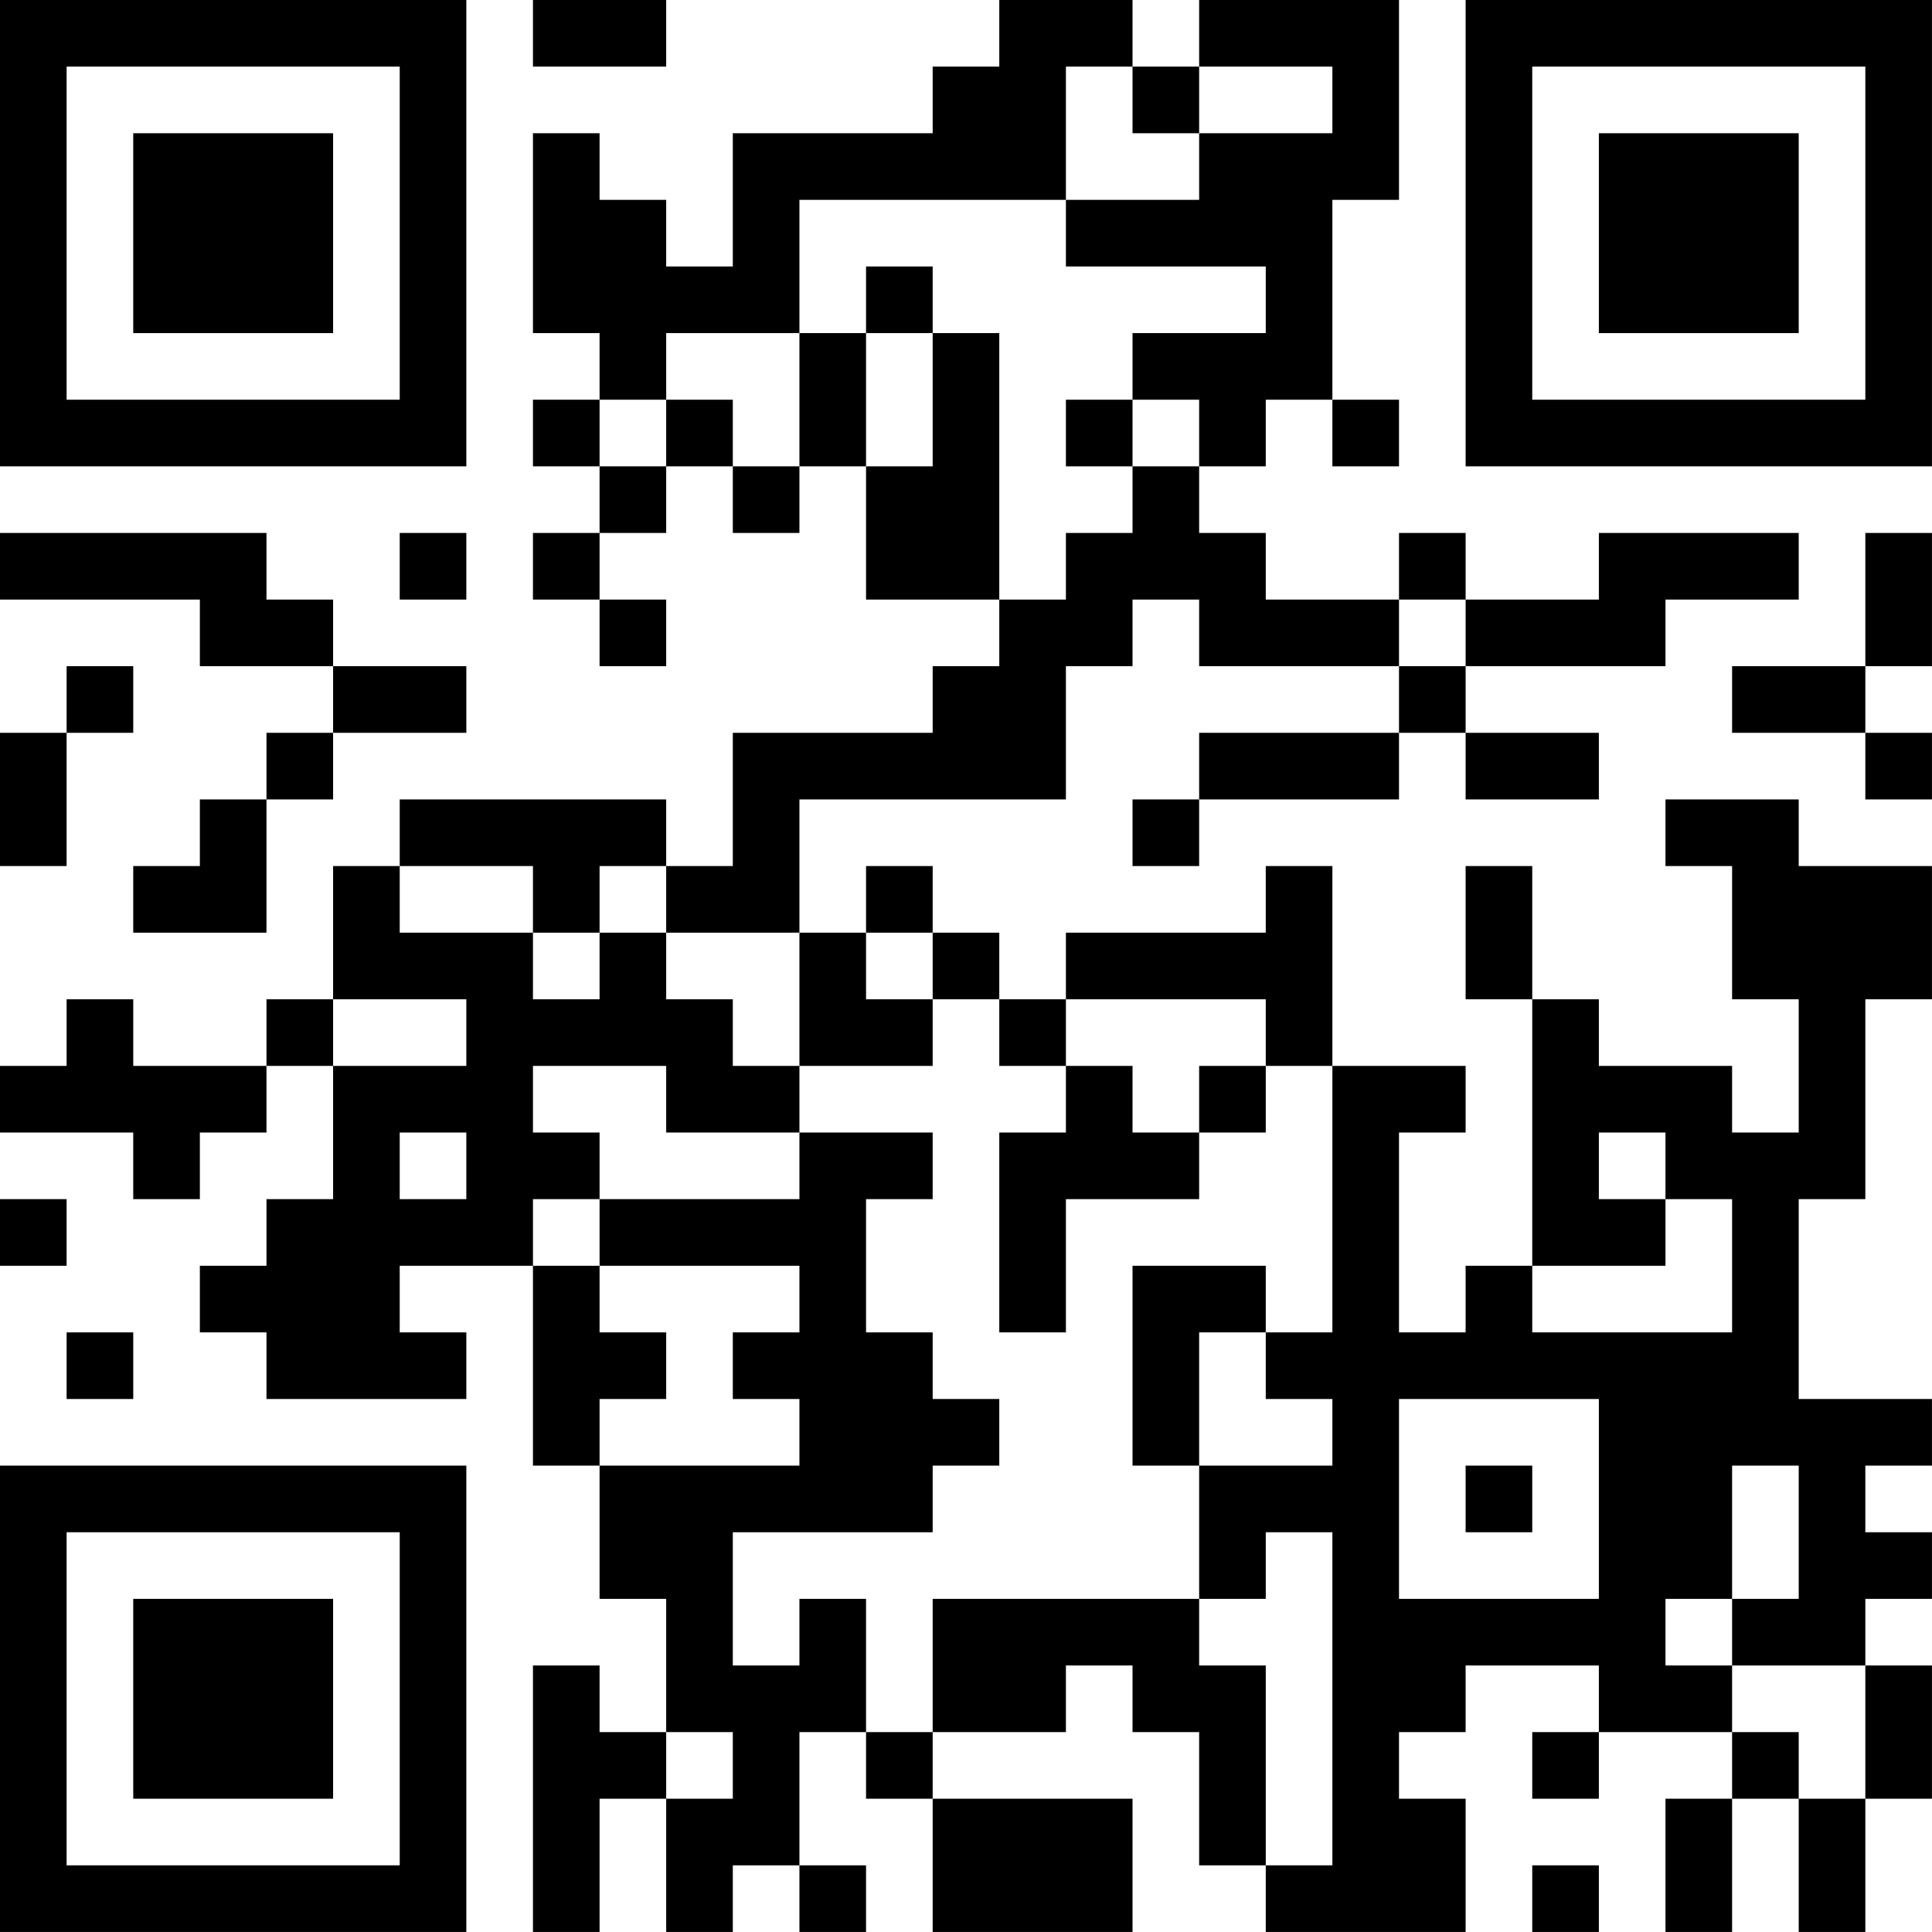
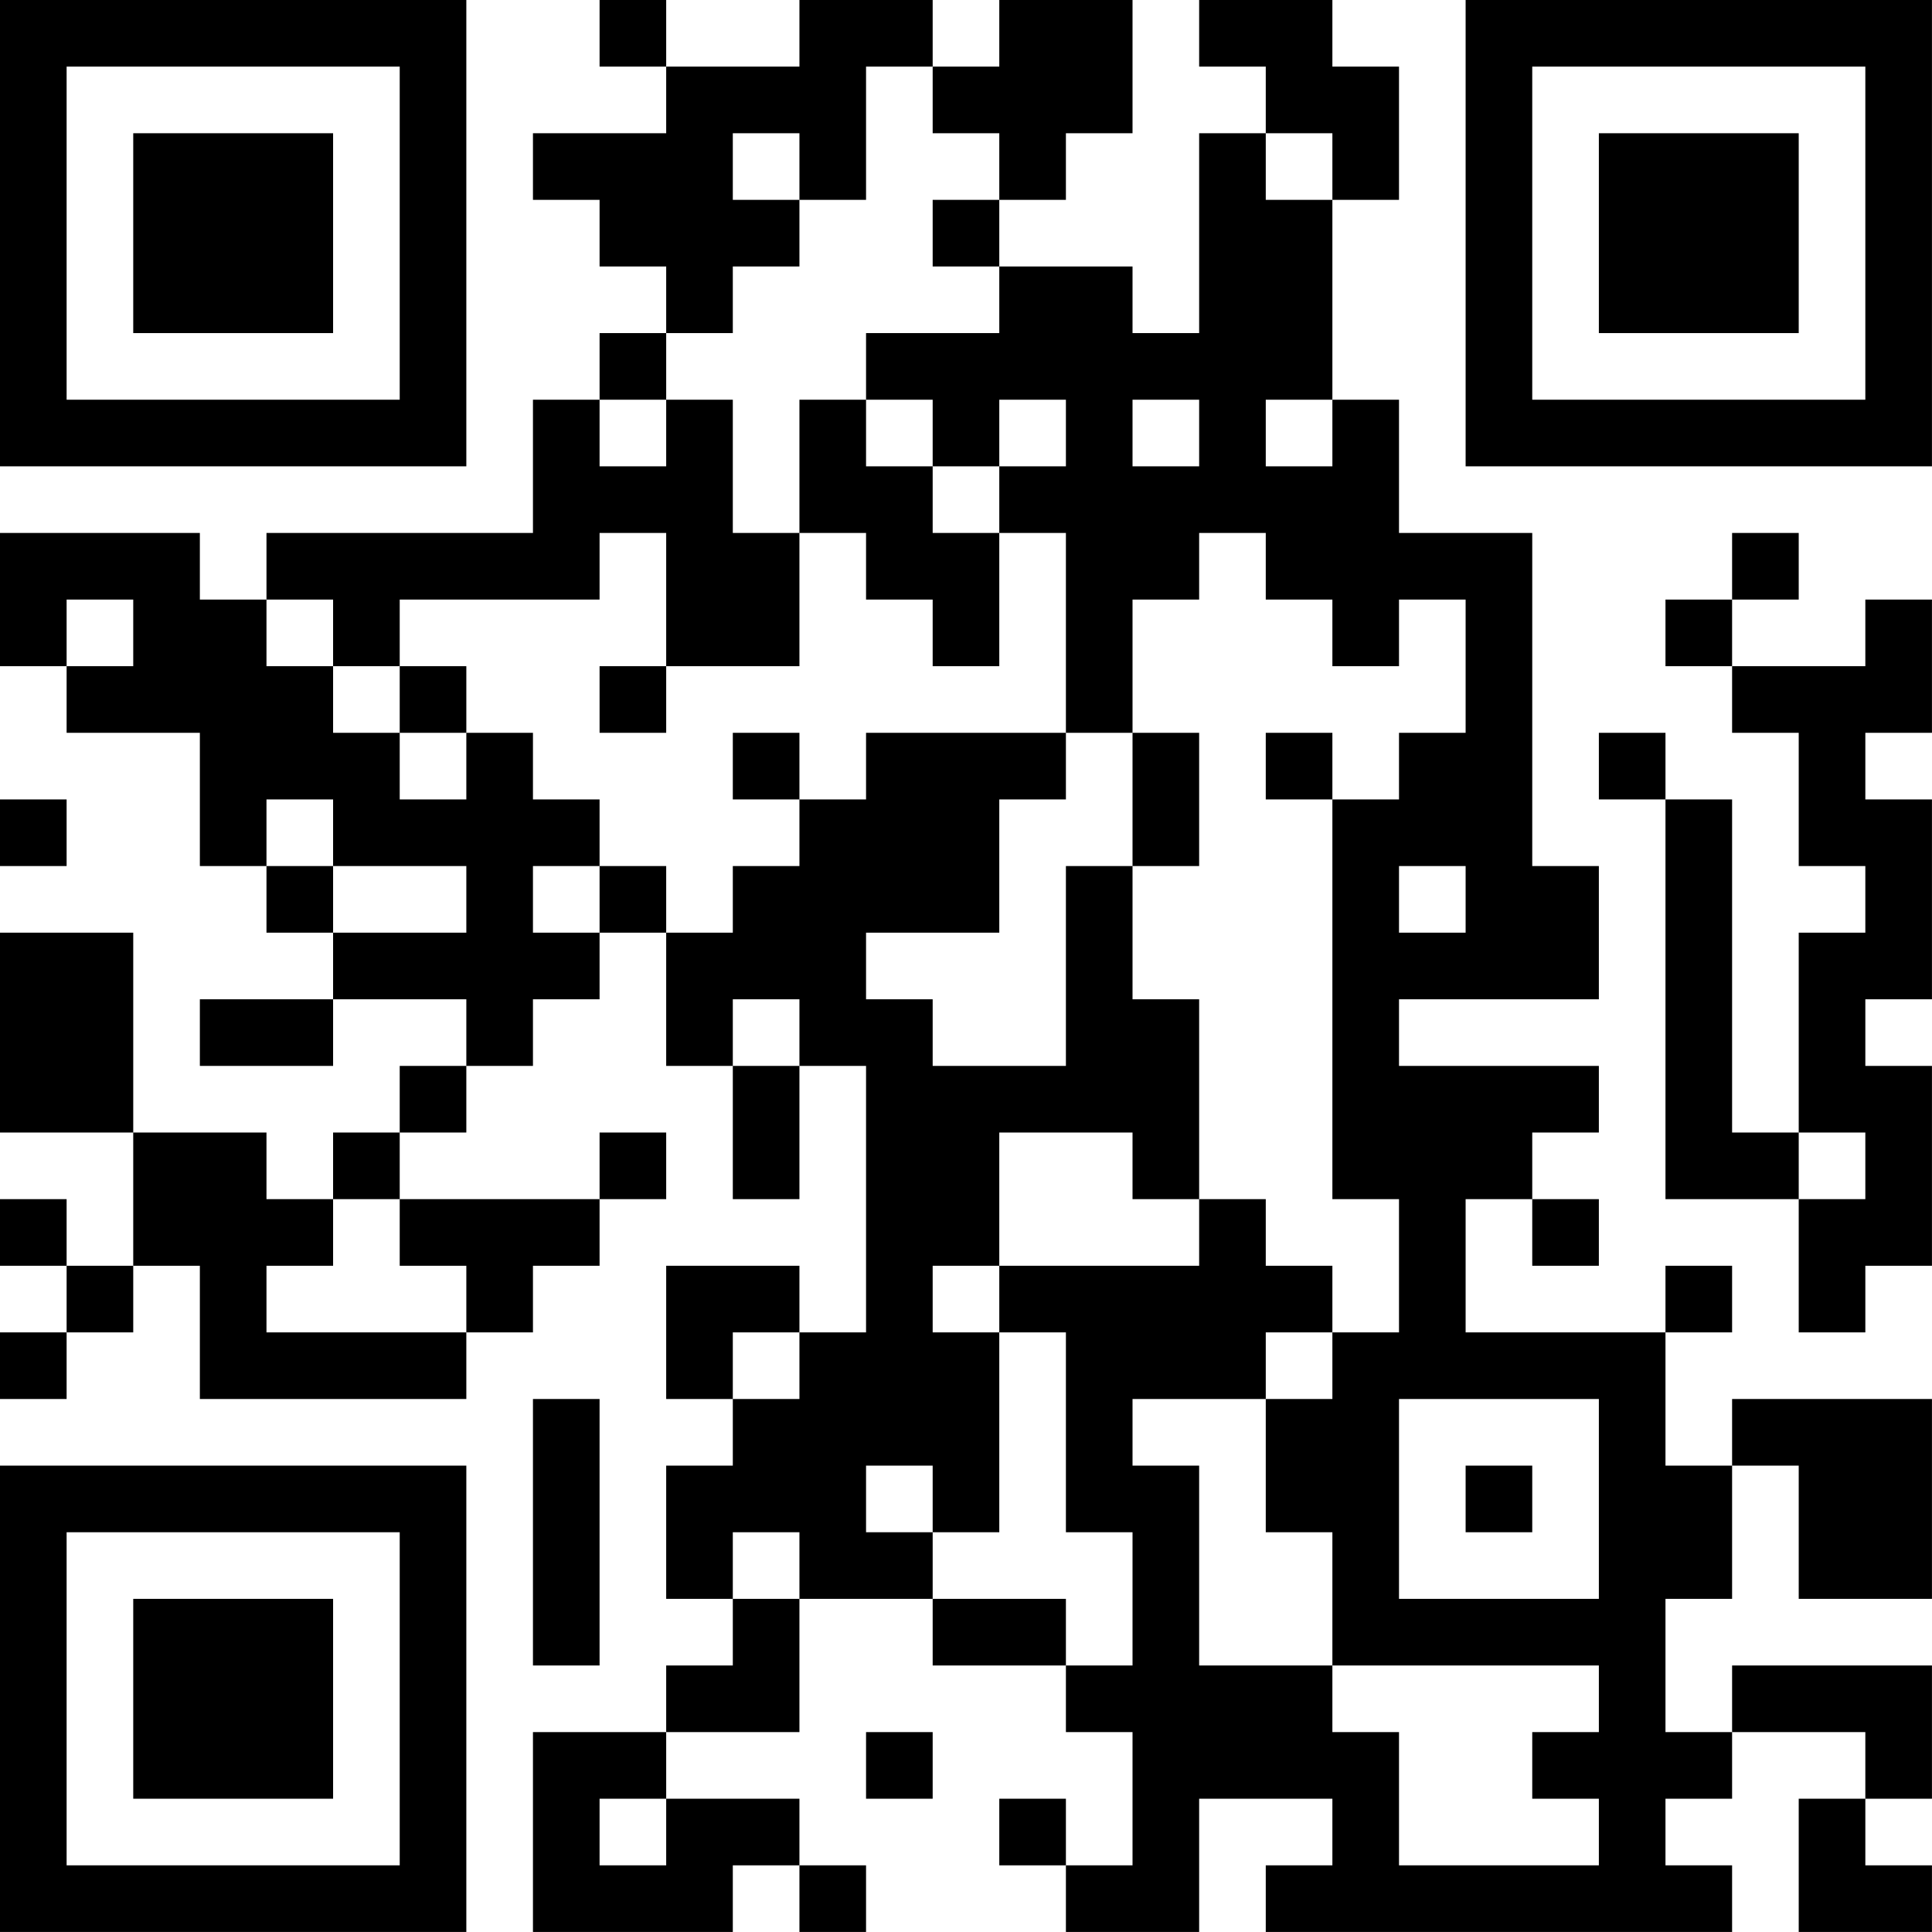
<svg xmlns="http://www.w3.org/2000/svg" version="1.1" width="500" height="500" viewBox="0 0 500 500">
  <rect x="0" y="0" width="500" height="500" fill="#ffffff" />
  <g transform="scale(17.241)">
    <g transform="translate(0,0)">
-       <path fill-rule="evenodd" d="M8 0L8 1L10 1L10 0ZM15 0L15 1L14 1L14 2L11 2L11 4L10 4L10 3L9 3L9 2L8 2L8 5L9 5L9 6L8 6L8 7L9 7L9 8L8 8L8 9L9 9L9 10L10 10L10 9L9 9L9 8L10 8L10 7L11 7L11 8L12 8L12 7L13 7L13 9L15 9L15 10L14 10L14 11L11 11L11 13L10 13L10 12L6 12L6 13L5 13L5 15L4 15L4 16L2 16L2 15L1 15L1 16L0 16L0 17L2 17L2 18L3 18L3 17L4 17L4 16L5 16L5 18L4 18L4 19L3 19L3 20L4 20L4 21L7 21L7 20L6 20L6 19L8 19L8 22L9 22L9 24L10 24L10 26L9 26L9 25L8 25L8 29L9 29L9 27L10 27L10 29L11 29L11 28L12 28L12 29L13 29L13 28L12 28L12 26L13 26L13 27L14 27L14 29L17 29L17 27L14 27L14 26L16 26L16 25L17 25L17 26L18 26L18 28L19 28L19 29L22 29L22 27L21 27L21 26L22 26L22 25L24 25L24 26L23 26L23 27L24 27L24 26L26 26L26 27L25 27L25 29L26 29L26 27L27 27L27 29L28 29L28 27L29 27L29 25L28 25L28 24L29 24L29 23L28 23L28 22L29 22L29 21L27 21L27 18L28 18L28 15L29 15L29 13L27 13L27 12L25 12L25 13L26 13L26 15L27 15L27 17L26 17L26 16L24 16L24 15L23 15L23 13L22 13L22 15L23 15L23 19L22 19L22 20L21 20L21 17L22 17L22 16L20 16L20 13L19 13L19 14L16 14L16 15L15 15L15 14L14 14L14 13L13 13L13 14L12 14L12 12L16 12L16 10L17 10L17 9L18 9L18 10L21 10L21 11L18 11L18 12L17 12L17 13L18 13L18 12L21 12L21 11L22 11L22 12L24 12L24 11L22 11L22 10L25 10L25 9L27 9L27 8L24 8L24 9L22 9L22 8L21 8L21 9L19 9L19 8L18 8L18 7L19 7L19 6L20 6L20 7L21 7L21 6L20 6L20 3L21 3L21 0L18 0L18 1L17 1L17 0ZM16 1L16 3L12 3L12 5L10 5L10 6L9 6L9 7L10 7L10 6L11 6L11 7L12 7L12 5L13 5L13 7L14 7L14 5L15 5L15 9L16 9L16 8L17 8L17 7L18 7L18 6L17 6L17 5L19 5L19 4L16 4L16 3L18 3L18 2L20 2L20 1L18 1L18 2L17 2L17 1ZM13 4L13 5L14 5L14 4ZM16 6L16 7L17 7L17 6ZM0 8L0 9L3 9L3 10L5 10L5 11L4 11L4 12L3 12L3 13L2 13L2 14L4 14L4 12L5 12L5 11L7 11L7 10L5 10L5 9L4 9L4 8ZM6 8L6 9L7 9L7 8ZM28 8L28 10L26 10L26 11L28 11L28 12L29 12L29 11L28 11L28 10L29 10L29 8ZM21 9L21 10L22 10L22 9ZM1 10L1 11L0 11L0 13L1 13L1 11L2 11L2 10ZM6 13L6 14L8 14L8 15L9 15L9 14L10 14L10 15L11 15L11 16L12 16L12 17L10 17L10 16L8 16L8 17L9 17L9 18L8 18L8 19L9 19L9 20L10 20L10 21L9 21L9 22L12 22L12 21L11 21L11 20L12 20L12 19L9 19L9 18L12 18L12 17L14 17L14 18L13 18L13 20L14 20L14 21L15 21L15 22L14 22L14 23L11 23L11 25L12 25L12 24L13 24L13 26L14 26L14 24L18 24L18 25L19 25L19 28L20 28L20 23L19 23L19 24L18 24L18 22L20 22L20 21L19 21L19 20L20 20L20 16L19 16L19 15L16 15L16 16L15 16L15 15L14 15L14 14L13 14L13 15L14 15L14 16L12 16L12 14L10 14L10 13L9 13L9 14L8 14L8 13ZM5 15L5 16L7 16L7 15ZM16 16L16 17L15 17L15 20L16 20L16 18L18 18L18 17L19 17L19 16L18 16L18 17L17 17L17 16ZM6 17L6 18L7 18L7 17ZM24 17L24 18L25 18L25 19L23 19L23 20L26 20L26 18L25 18L25 17ZM0 18L0 19L1 19L1 18ZM17 19L17 22L18 22L18 20L19 20L19 19ZM1 20L1 21L2 21L2 20ZM21 21L21 24L24 24L24 21ZM22 22L22 23L23 23L23 22ZM26 22L26 24L25 24L25 25L26 25L26 26L27 26L27 27L28 27L28 25L26 25L26 24L27 24L27 22ZM10 26L10 27L11 27L11 26ZM23 28L23 29L24 29L24 28ZM0 0L0 7L7 7L7 0ZM1 1L1 6L6 6L6 1ZM2 2L2 5L5 5L5 2ZM22 0L22 7L29 7L29 0ZM23 1L23 6L28 6L28 1ZM24 2L24 5L27 5L27 2ZM0 22L0 29L7 29L7 22ZM1 23L1 28L6 28L6 23ZM2 24L2 27L5 27L5 24Z" fill="#000000" />
+       <path fill-rule="evenodd" d="M9 0L9 1L10 1L10 2L8 2L8 3L9 3L9 4L10 4L10 5L9 5L9 6L8 6L8 8L4 8L4 9L3 9L3 8L0 8L0 10L1 10L1 11L3 11L3 13L4 13L4 14L5 14L5 15L3 15L3 16L5 16L5 15L7 15L7 16L6 16L6 17L5 17L5 18L4 18L4 17L2 17L2 14L0 14L0 17L2 17L2 19L1 19L1 18L0 18L0 19L1 19L1 20L0 20L0 21L1 21L1 20L2 20L2 19L3 19L3 21L7 21L7 20L8 20L8 19L9 19L9 18L10 18L10 17L9 17L9 18L6 18L6 17L7 17L7 16L8 16L8 15L9 15L9 14L10 14L10 16L11 16L11 18L12 18L12 16L13 16L13 20L12 20L12 19L10 19L10 21L11 21L11 22L10 22L10 24L11 24L11 25L10 25L10 26L8 26L8 29L11 29L11 28L12 28L12 29L13 29L13 28L12 28L12 27L10 27L10 26L12 26L12 24L14 24L14 25L16 25L16 26L17 26L17 28L16 28L16 27L15 27L15 28L16 28L16 29L18 29L18 27L20 27L20 28L19 28L19 29L26 29L26 28L25 28L25 27L26 27L26 26L28 26L28 27L27 27L27 29L29 29L29 28L28 28L28 27L29 27L29 25L26 25L26 26L25 26L25 24L26 24L26 22L27 22L27 24L29 24L29 21L26 21L26 22L25 22L25 20L26 20L26 19L25 19L25 20L22 20L22 18L23 18L23 19L24 19L24 18L23 18L23 17L24 17L24 16L21 16L21 15L24 15L24 13L23 13L23 8L21 8L21 6L20 6L20 3L21 3L21 1L20 1L20 0L18 0L18 1L19 1L19 2L18 2L18 5L17 5L17 4L15 4L15 3L16 3L16 2L17 2L17 0L15 0L15 1L14 1L14 0L12 0L12 1L10 1L10 0ZM13 1L13 3L12 3L12 2L11 2L11 3L12 3L12 4L11 4L11 5L10 5L10 6L9 6L9 7L10 7L10 6L11 6L11 8L12 8L12 10L10 10L10 8L9 8L9 9L6 9L6 10L5 10L5 9L4 9L4 10L5 10L5 11L6 11L6 12L7 12L7 11L8 11L8 12L9 12L9 13L8 13L8 14L9 14L9 13L10 13L10 14L11 14L11 13L12 13L12 12L13 12L13 11L16 11L16 12L15 12L15 14L13 14L13 15L14 15L14 16L16 16L16 13L17 13L17 15L18 15L18 18L17 18L17 17L15 17L15 19L14 19L14 20L15 20L15 23L14 23L14 22L13 22L13 23L14 23L14 24L16 24L16 25L17 25L17 23L16 23L16 20L15 20L15 19L18 19L18 18L19 18L19 19L20 19L20 20L19 20L19 21L17 21L17 22L18 22L18 25L20 25L20 26L21 26L21 28L24 28L24 27L23 27L23 26L24 26L24 25L20 25L20 23L19 23L19 21L20 21L20 20L21 20L21 18L20 18L20 12L21 12L21 11L22 11L22 9L21 9L21 10L20 10L20 9L19 9L19 8L18 8L18 9L17 9L17 11L16 11L16 8L15 8L15 7L16 7L16 6L15 6L15 7L14 7L14 6L13 6L13 5L15 5L15 4L14 4L14 3L15 3L15 2L14 2L14 1ZM19 2L19 3L20 3L20 2ZM12 6L12 8L13 8L13 9L14 9L14 10L15 10L15 8L14 8L14 7L13 7L13 6ZM17 6L17 7L18 7L18 6ZM19 6L19 7L20 7L20 6ZM26 8L26 9L25 9L25 10L26 10L26 11L27 11L27 13L28 13L28 14L27 14L27 17L26 17L26 12L25 12L25 11L24 11L24 12L25 12L25 18L27 18L27 20L28 20L28 19L29 19L29 16L28 16L28 15L29 15L29 12L28 12L28 11L29 11L29 9L28 9L28 10L26 10L26 9L27 9L27 8ZM1 9L1 10L2 10L2 9ZM6 10L6 11L7 11L7 10ZM9 10L9 11L10 11L10 10ZM11 11L11 12L12 12L12 11ZM17 11L17 13L18 13L18 11ZM19 11L19 12L20 12L20 11ZM0 12L0 13L1 13L1 12ZM4 12L4 13L5 13L5 14L7 14L7 13L5 13L5 12ZM21 13L21 14L22 14L22 13ZM11 15L11 16L12 16L12 15ZM27 17L27 18L28 18L28 17ZM5 18L5 19L4 19L4 20L7 20L7 19L6 19L6 18ZM11 20L11 21L12 21L12 20ZM8 21L8 25L9 25L9 21ZM21 21L21 24L24 24L24 21ZM22 22L22 23L23 23L23 22ZM11 23L11 24L12 24L12 23ZM13 26L13 27L14 27L14 26ZM9 27L9 28L10 28L10 27ZM0 0L0 7L7 7L7 0ZM1 1L1 6L6 6L6 1ZM2 2L2 5L5 5L5 2ZM22 0L22 7L29 7L29 0ZM23 1L23 6L28 6L28 1ZM24 2L24 5L27 5L27 2ZM0 22L0 29L7 29L7 22ZM1 23L1 28L6 28L6 23ZM2 24L2 27L5 27L5 24Z" fill="#000000" />
    </g>
  </g>
</svg>
